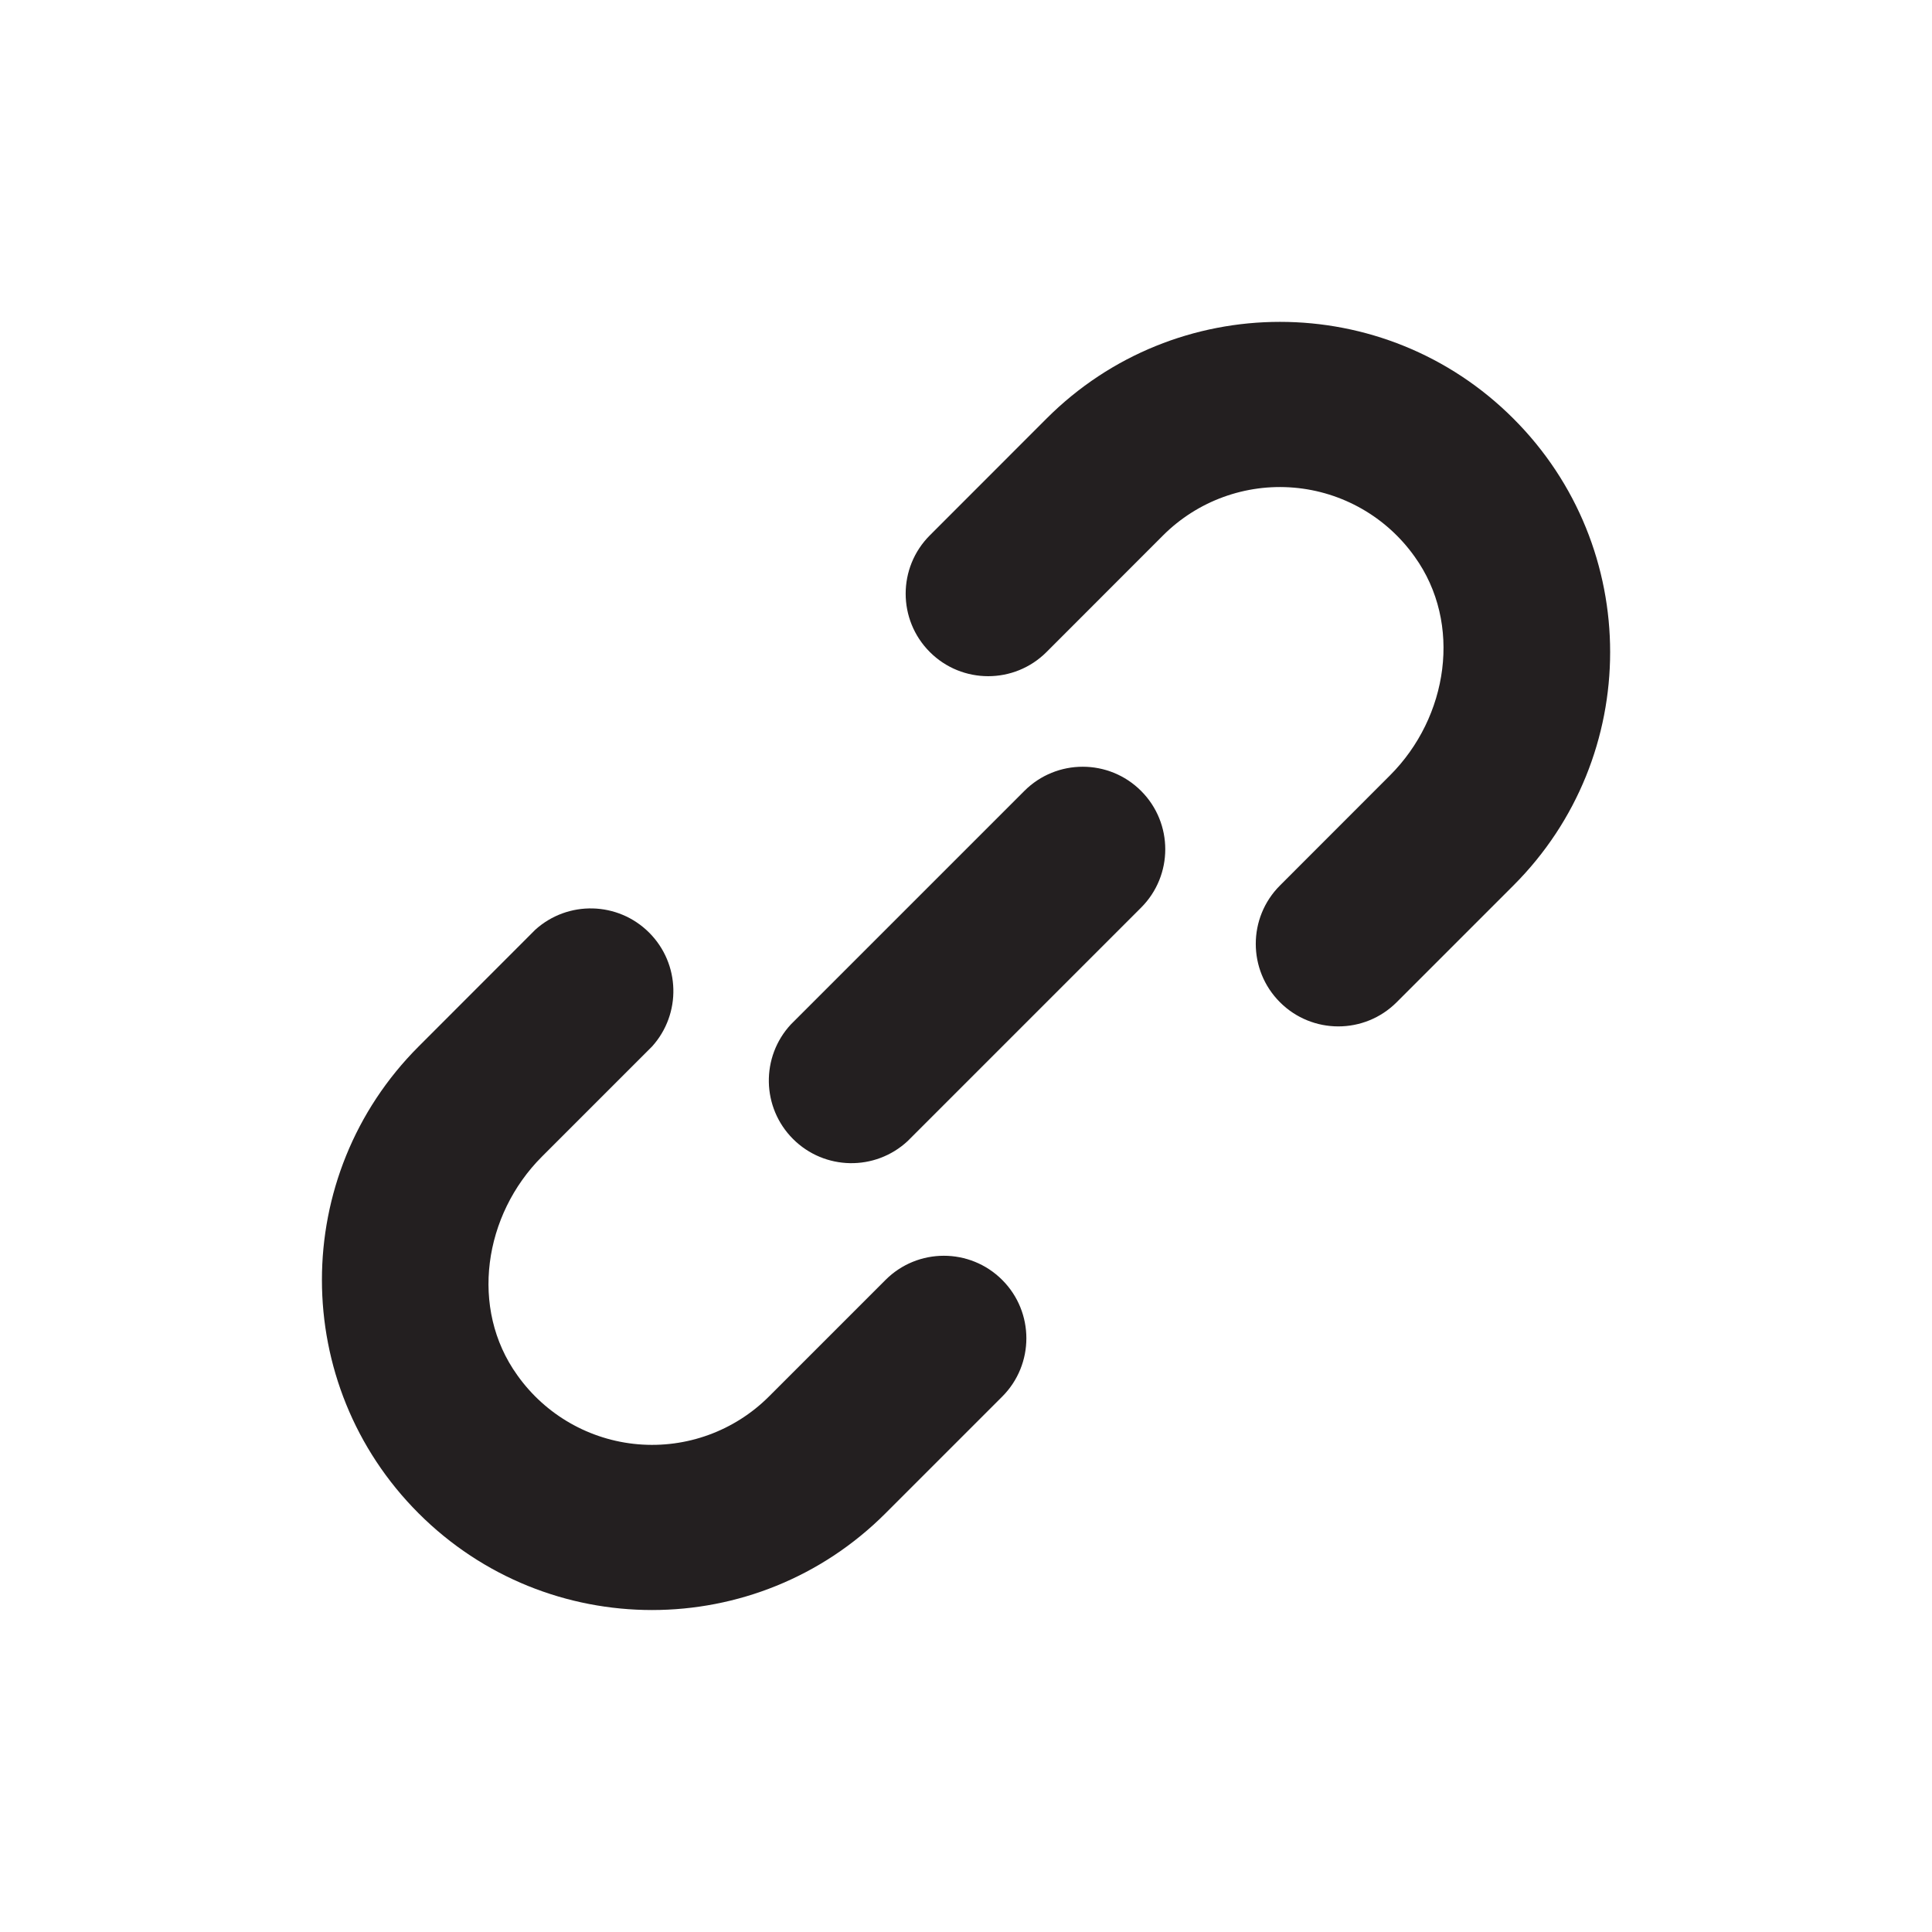
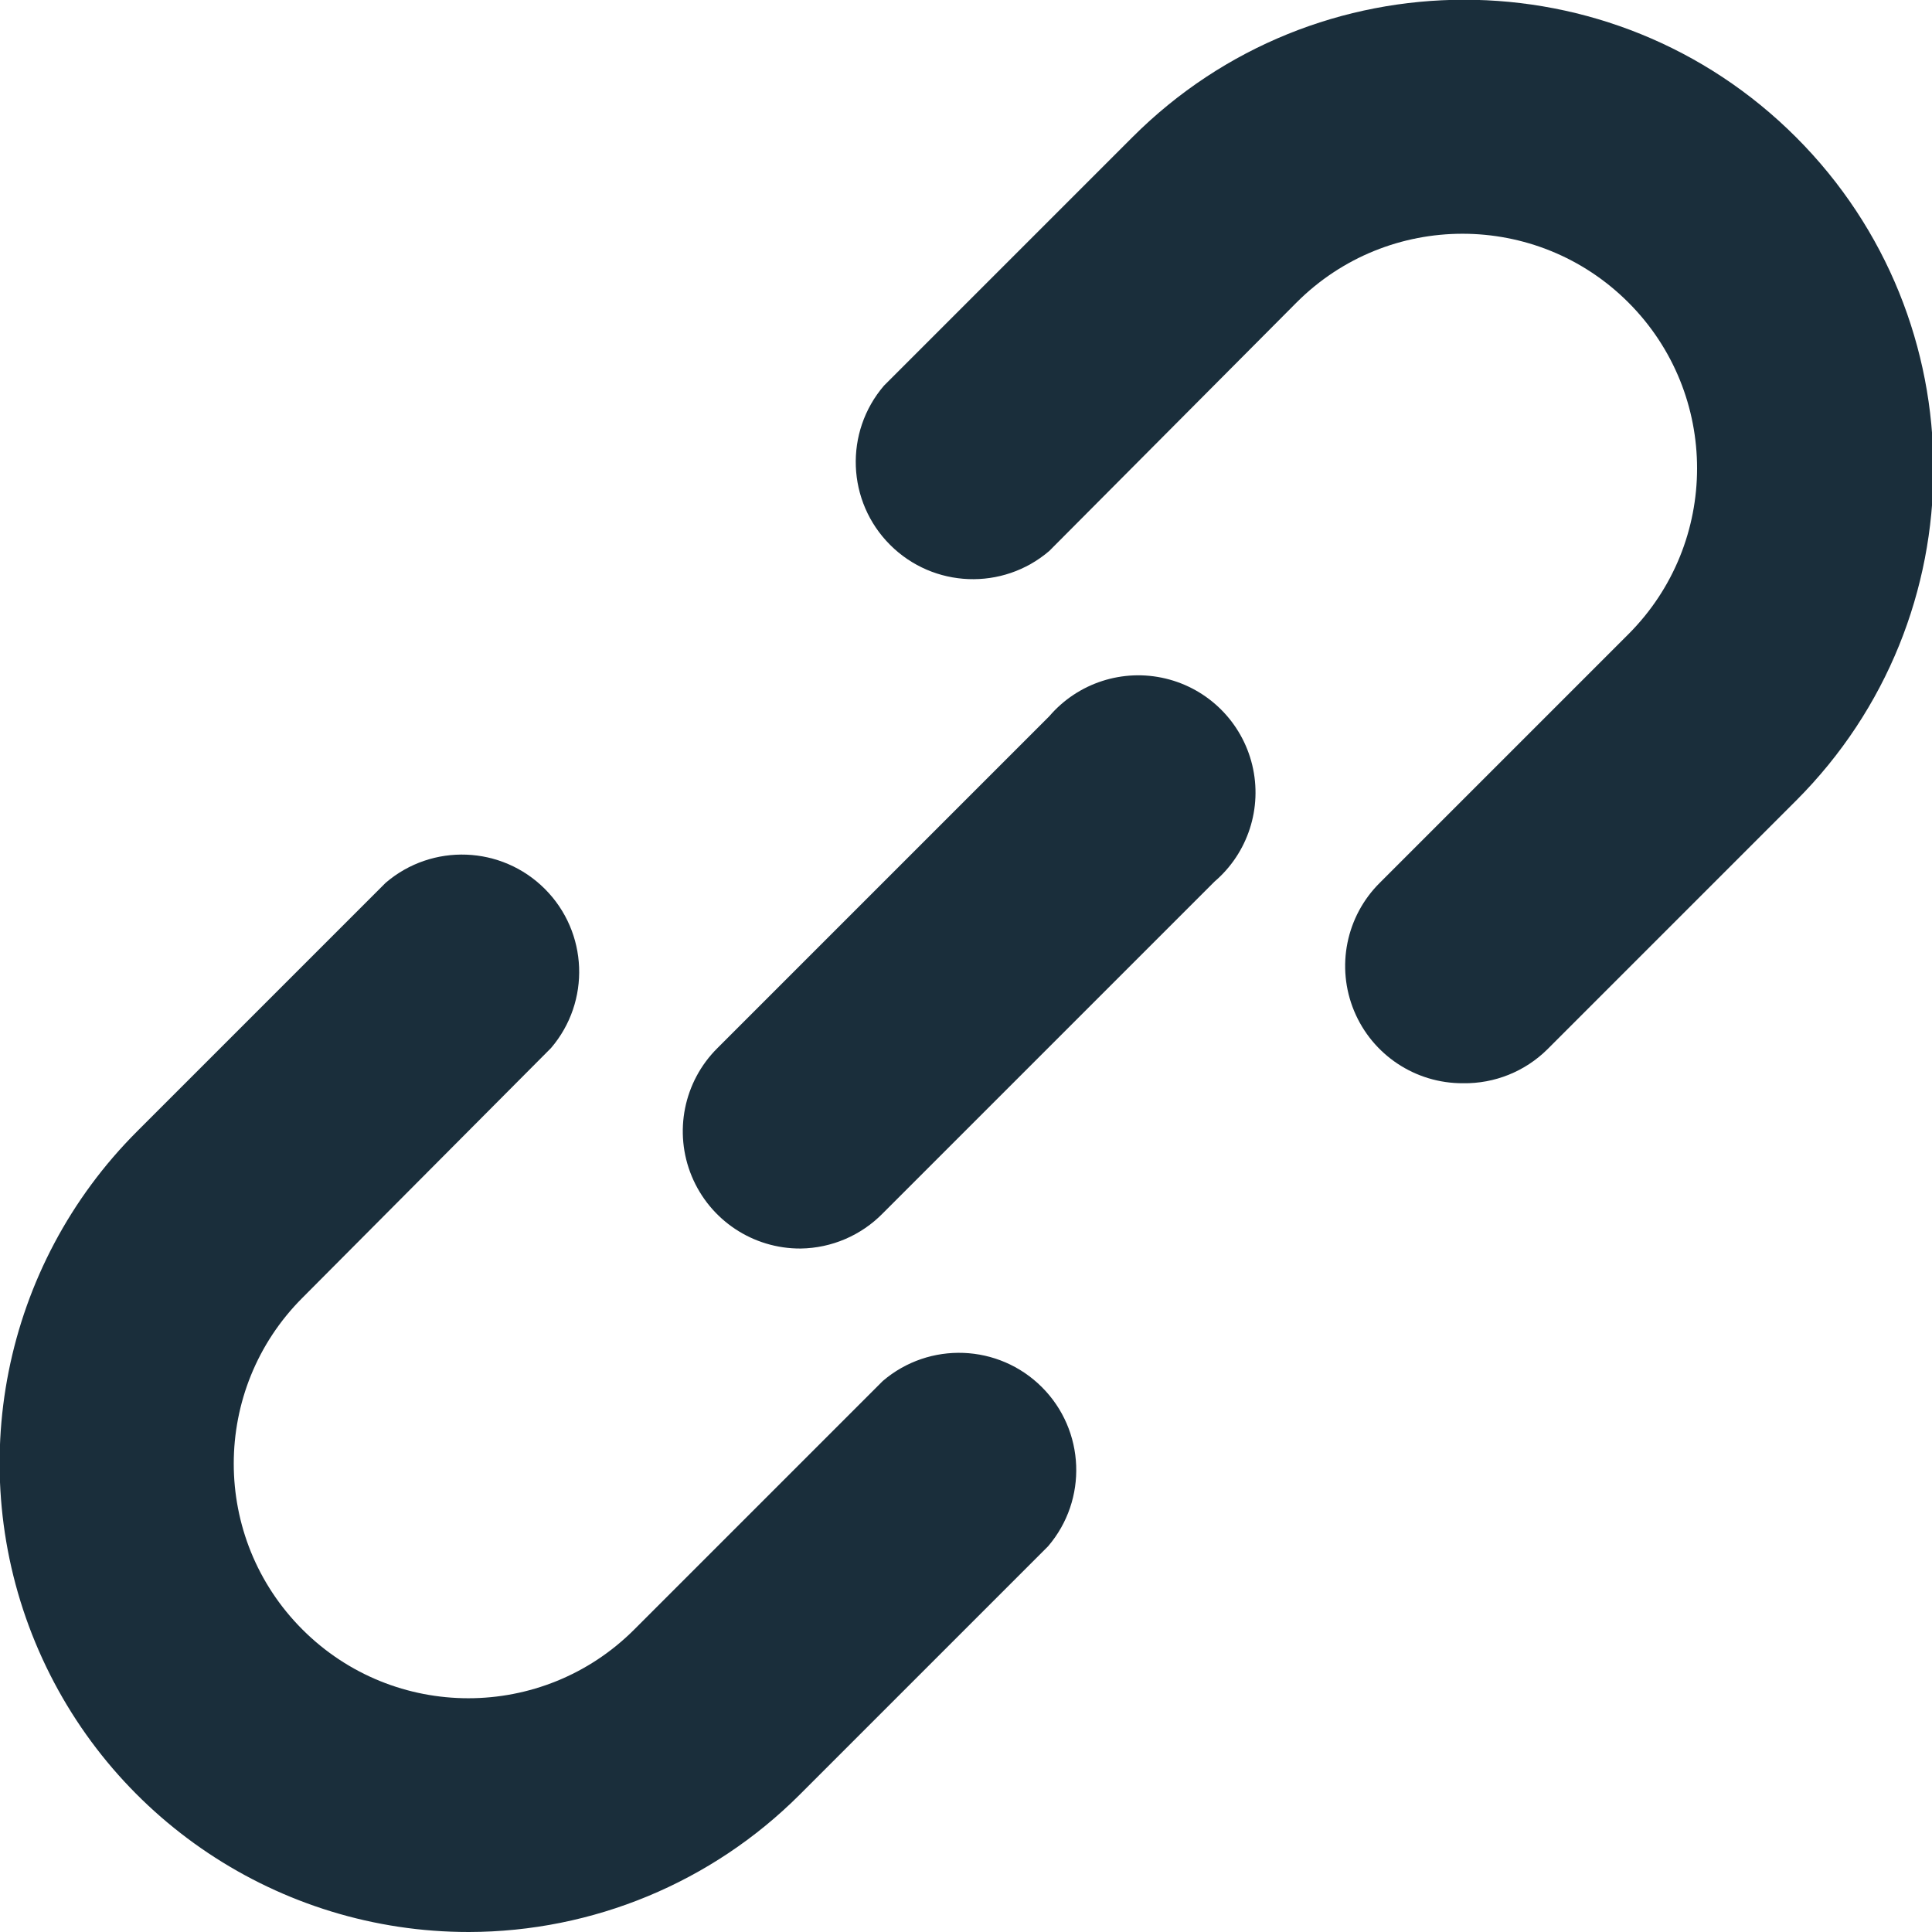
- <svg xmlns="http://www.w3.org/2000/svg" width="24" height="24" viewBox="0 0 24 24">
-   <path d="M18.8 5.2a4.1 4.1 0 0 1 0 5.8l-1.45 1.45A1.024 1.024 0 1 1 15.9 11l1.368-1.369c.722-.722.902-1.885.306-2.715a2.053 2.053 0 0 0-3.125-.266L13 8.1a1.024 1.024 0 1 1-1.449-1.45L13 5.2a4.1 4.1 0 0 1 5.8 0zM11 15.9a1.024 1.024 0 1 1 1.45 1.449L11 18.799A4.1 4.1 0 1 1 5.2 13l1.45-1.451A1.027 1.027 0 0 1 8.1 13l-1.368 1.368c-.722.722-.902 1.885-.306 2.715a2.053 2.053 0 0 0 3.125.266l1.45-1.45zm1.725-6.075a1.024 1.024 0 1 1 1.45 1.45l-2.9 2.9a1.026 1.026 0 0 1-1.45-1.45l2.9-2.9z" fill="#231F20" fill-rule="evenodd" />
+ <svg xmlns="http://www.w3.org/2000/svg" viewBox="0 0 16.48 16.48">
+   <path d="M12.48 9.24a1 1 0 0 1-.71-1.71l2.12-2.12a2.001 2.001 0 0 0-2.83-2.83L8.95 4.7a1 1 0 0 1-1.41-1.41l2.12-2.12a4.002 4.002 0 0 1 5.66 5.66L13.2 8.95a1 1 0 0 1-.72.29zM4 16.48a4 4 0 0 1-2.83-6.83l2.12-2.12A1 1 0 0 1 4.7 8.94l-2.12 2.13a2.001 2.001 0 0 0 2.83 2.83l2.12-2.12a1 1 0 0 1 1.41 1.41l-2.12 2.12A4 4 0 0 1 4 16.48z" fill="#1a2e3b" />
+   <path d="M6.83 10.65a1 1 0 0 1-.71-1.71l2.83-2.83a1 1 0 1 1 1.41 1.41l-2.83 2.83a1 1 0 0 1-.7.3z" fill="#1a2e3b" />
</svg>
